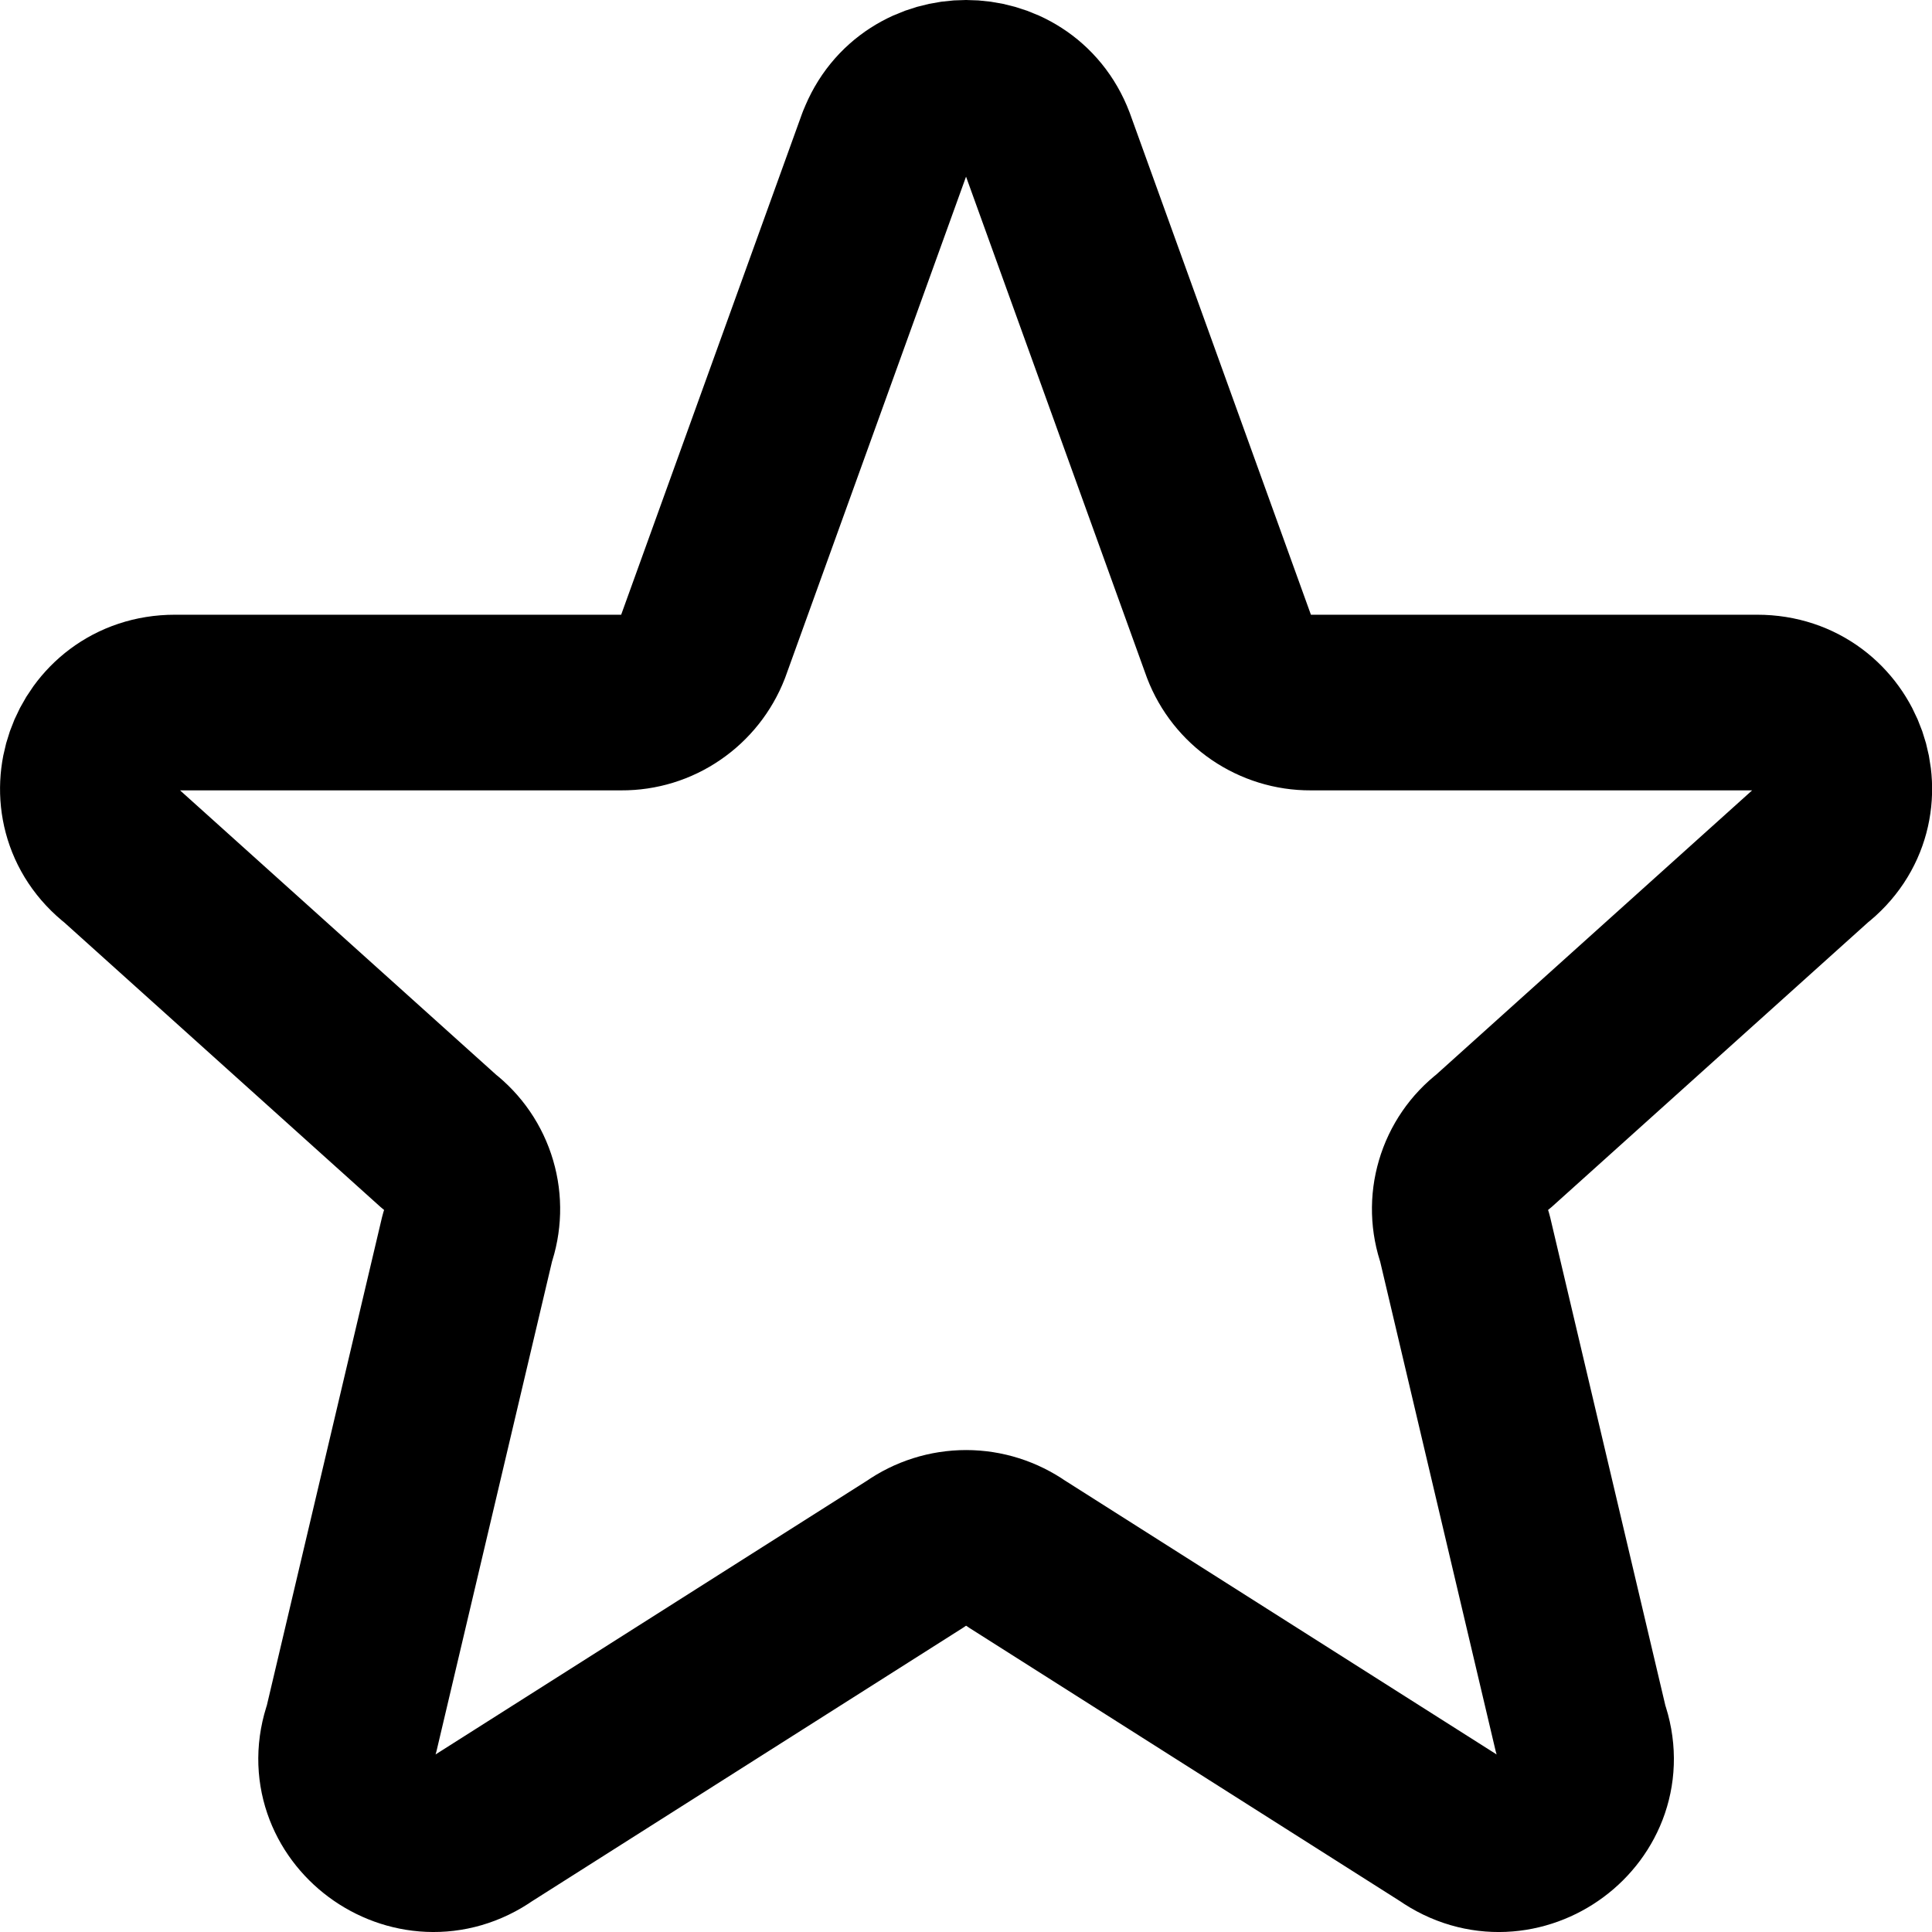
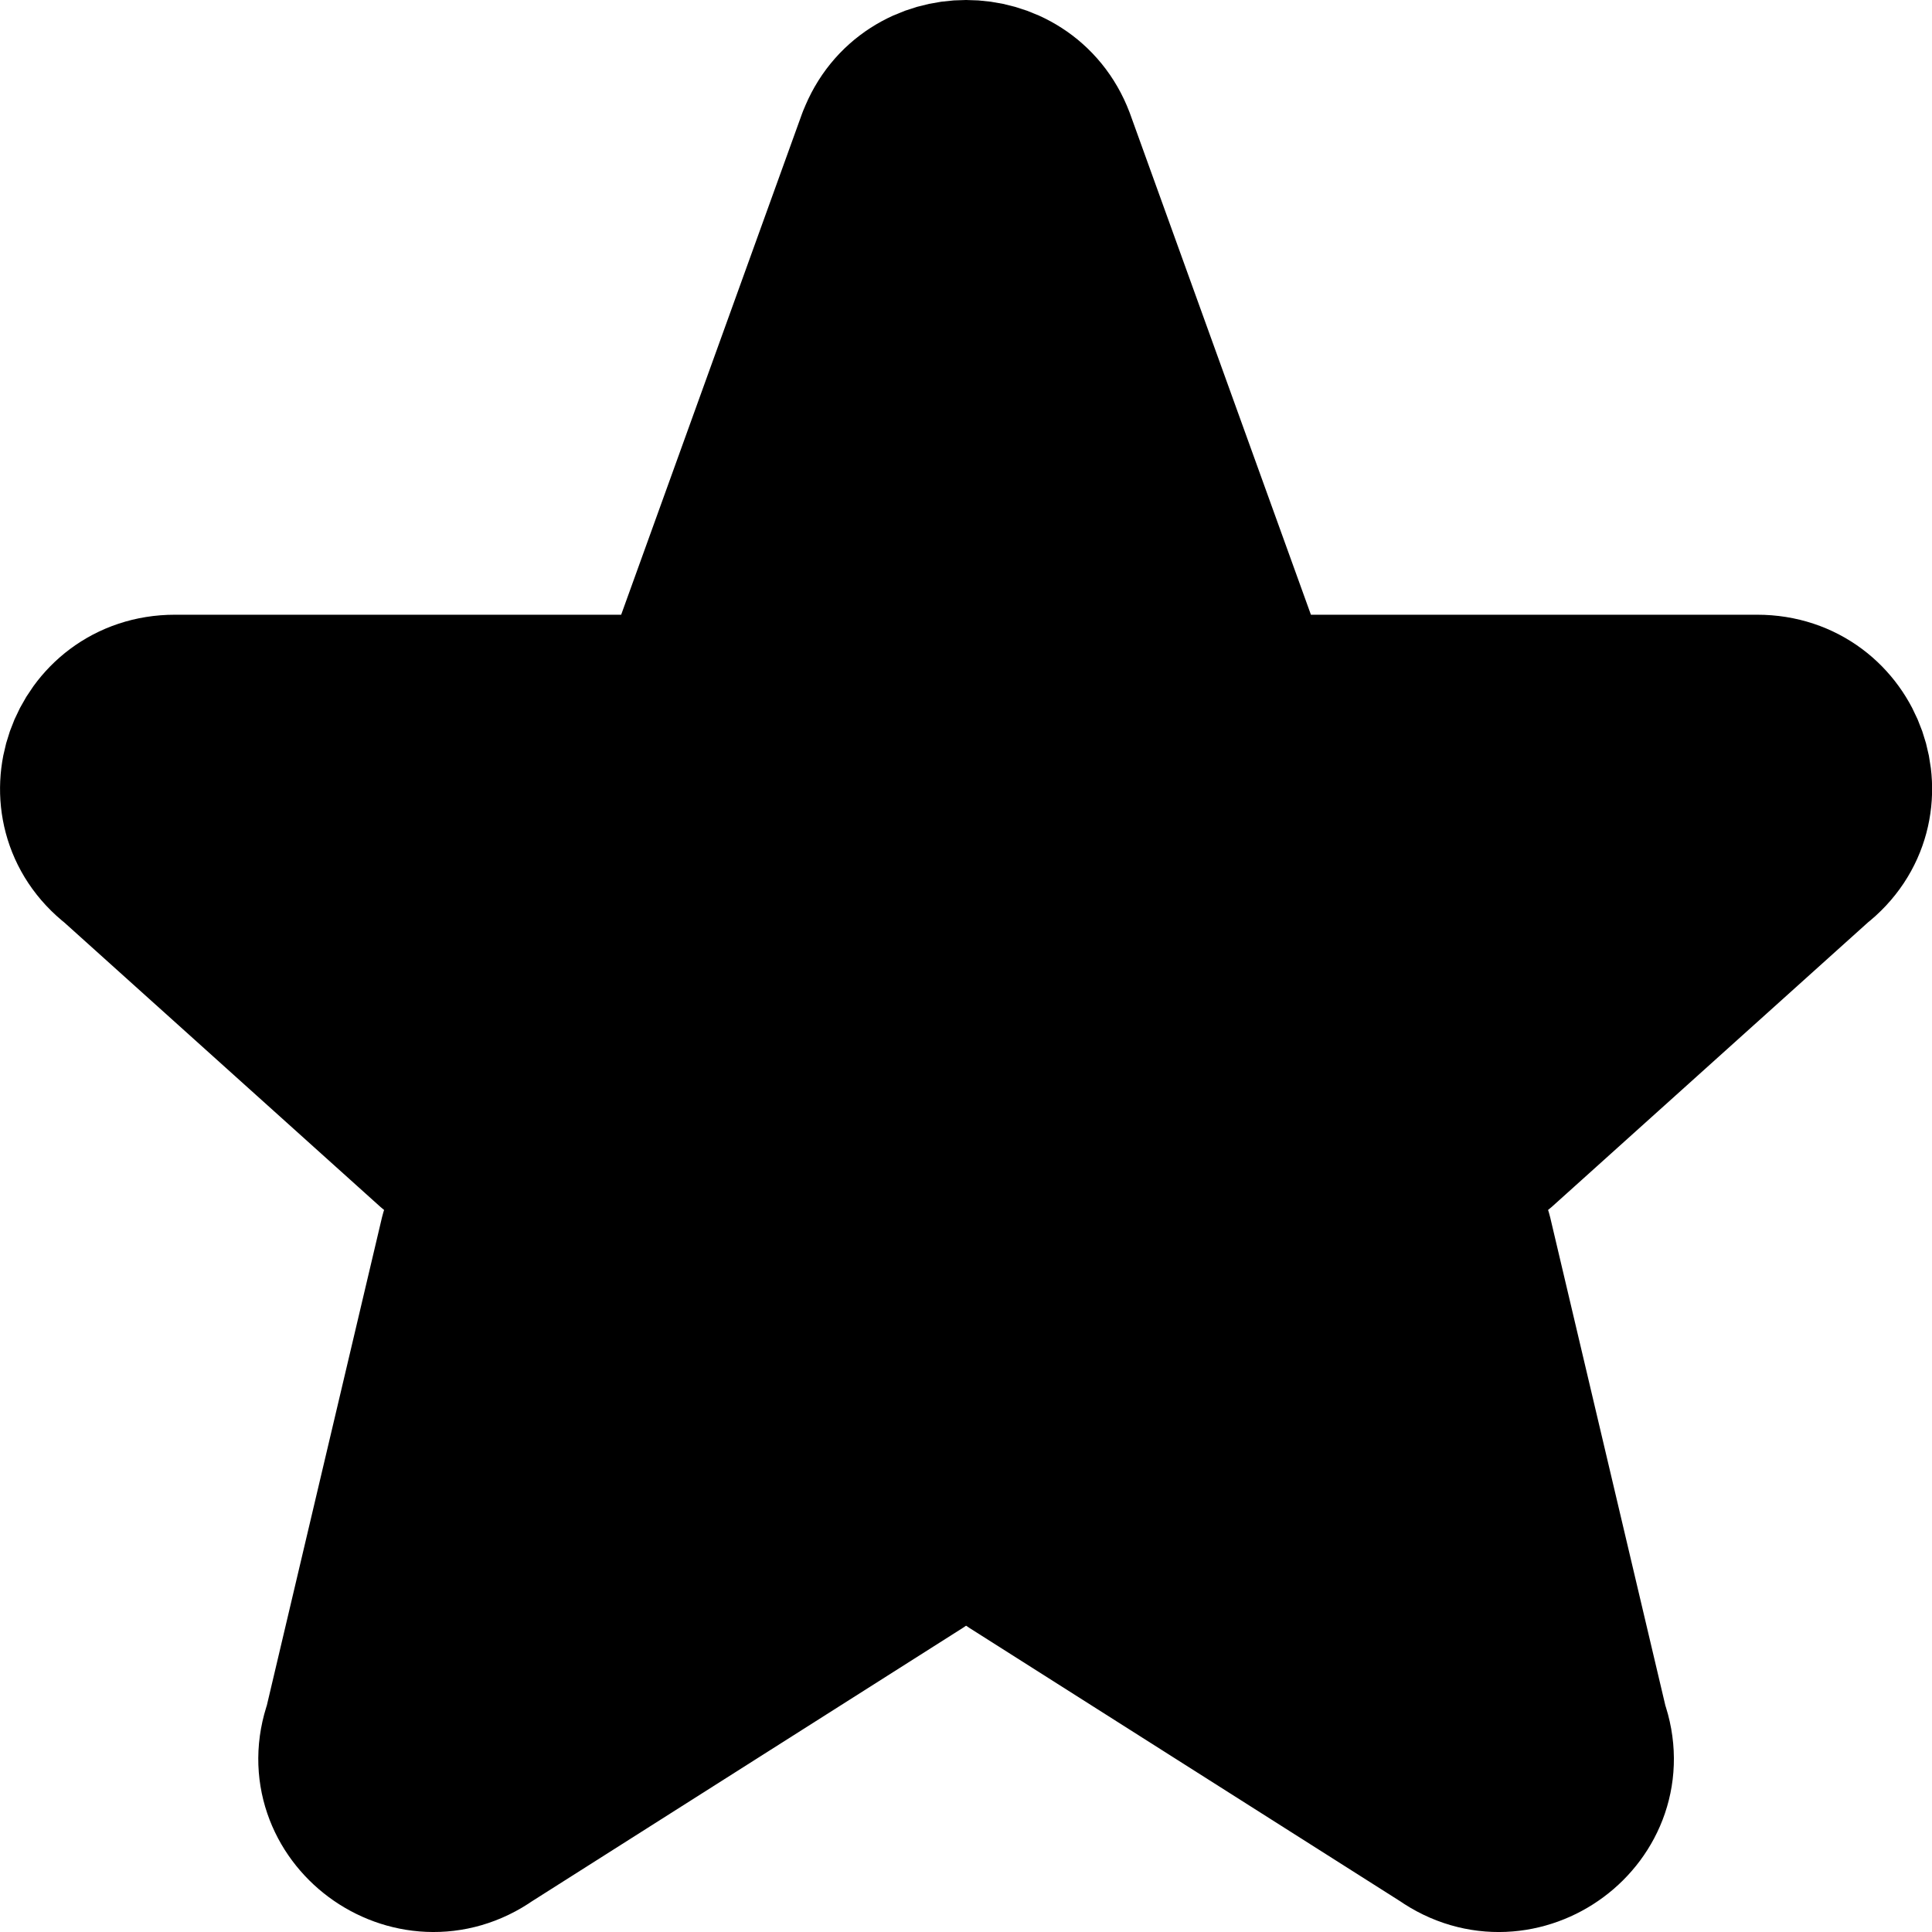
- <svg xmlns="http://www.w3.org/2000/svg" width="22" height="22" viewBox="0 0 22 22" fill="none">
+ <svg xmlns="http://www.w3.org/2000/svg" width="22" height="22" viewBox="0 0 22 22">
  <path d="M10.075 1.633C10.395 0.789 11.606 0.789 11.927 1.633L13.997 7.367C14.069 7.554 14.196 7.714 14.361 7.827C14.527 7.94 14.722 8.001 14.923 8H20.01C20.95 8 21.36 9.17 20.621 9.743L17.001 13C16.838 13.125 16.72 13.297 16.662 13.494C16.604 13.69 16.61 13.899 16.679 14.092L18.001 19.695C18.323 20.595 17.281 21.368 16.493 20.814L11.576 17.694C11.407 17.576 11.206 17.512 11.001 17.512C10.795 17.512 10.594 17.576 10.426 17.694L5.509 20.814C4.722 21.368 3.679 20.594 4.001 19.695L5.323 14.092C5.391 13.899 5.397 13.69 5.339 13.494C5.281 13.297 5.163 13.125 5.001 13L1.381 9.743C0.641 9.17 1.053 8 1.991 8H7.078C7.278 8.001 7.474 7.941 7.639 7.827C7.804 7.714 7.931 7.554 8.004 7.367L10.074 1.633H10.075Z" stroke="black" stroke-width="2" stroke-linecap="round" stroke-linejoin="round" />
</svg>
